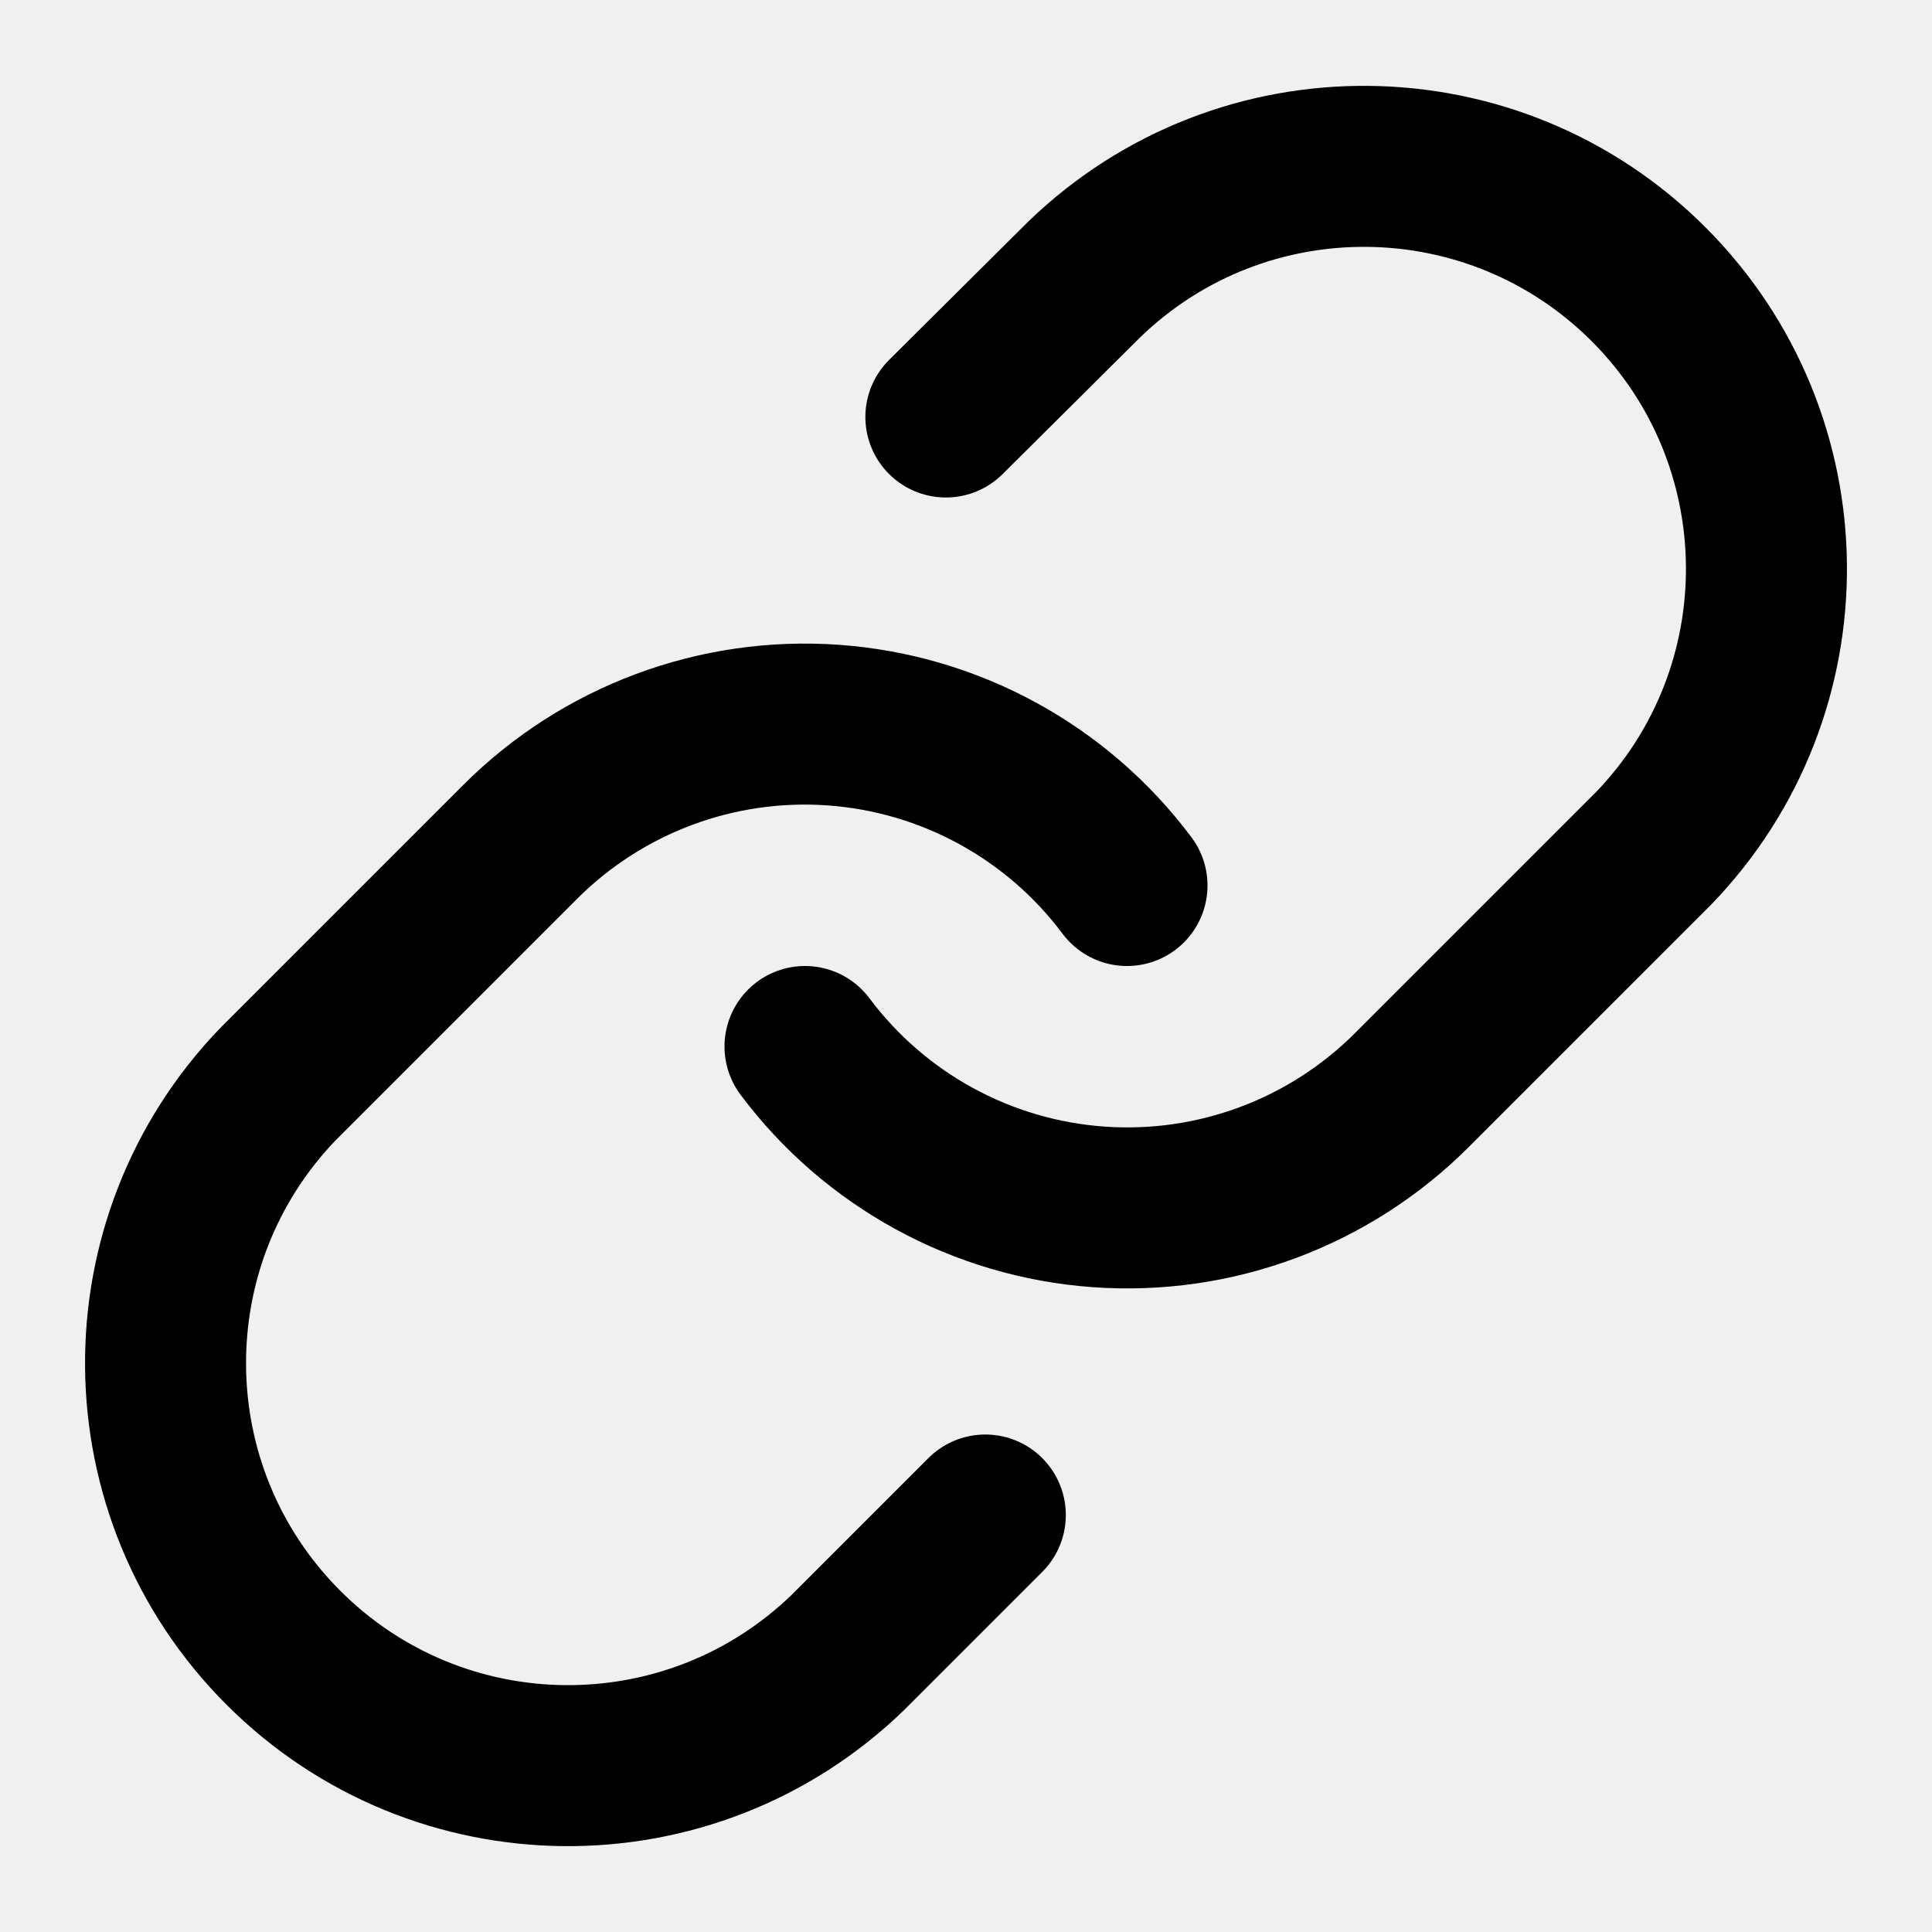
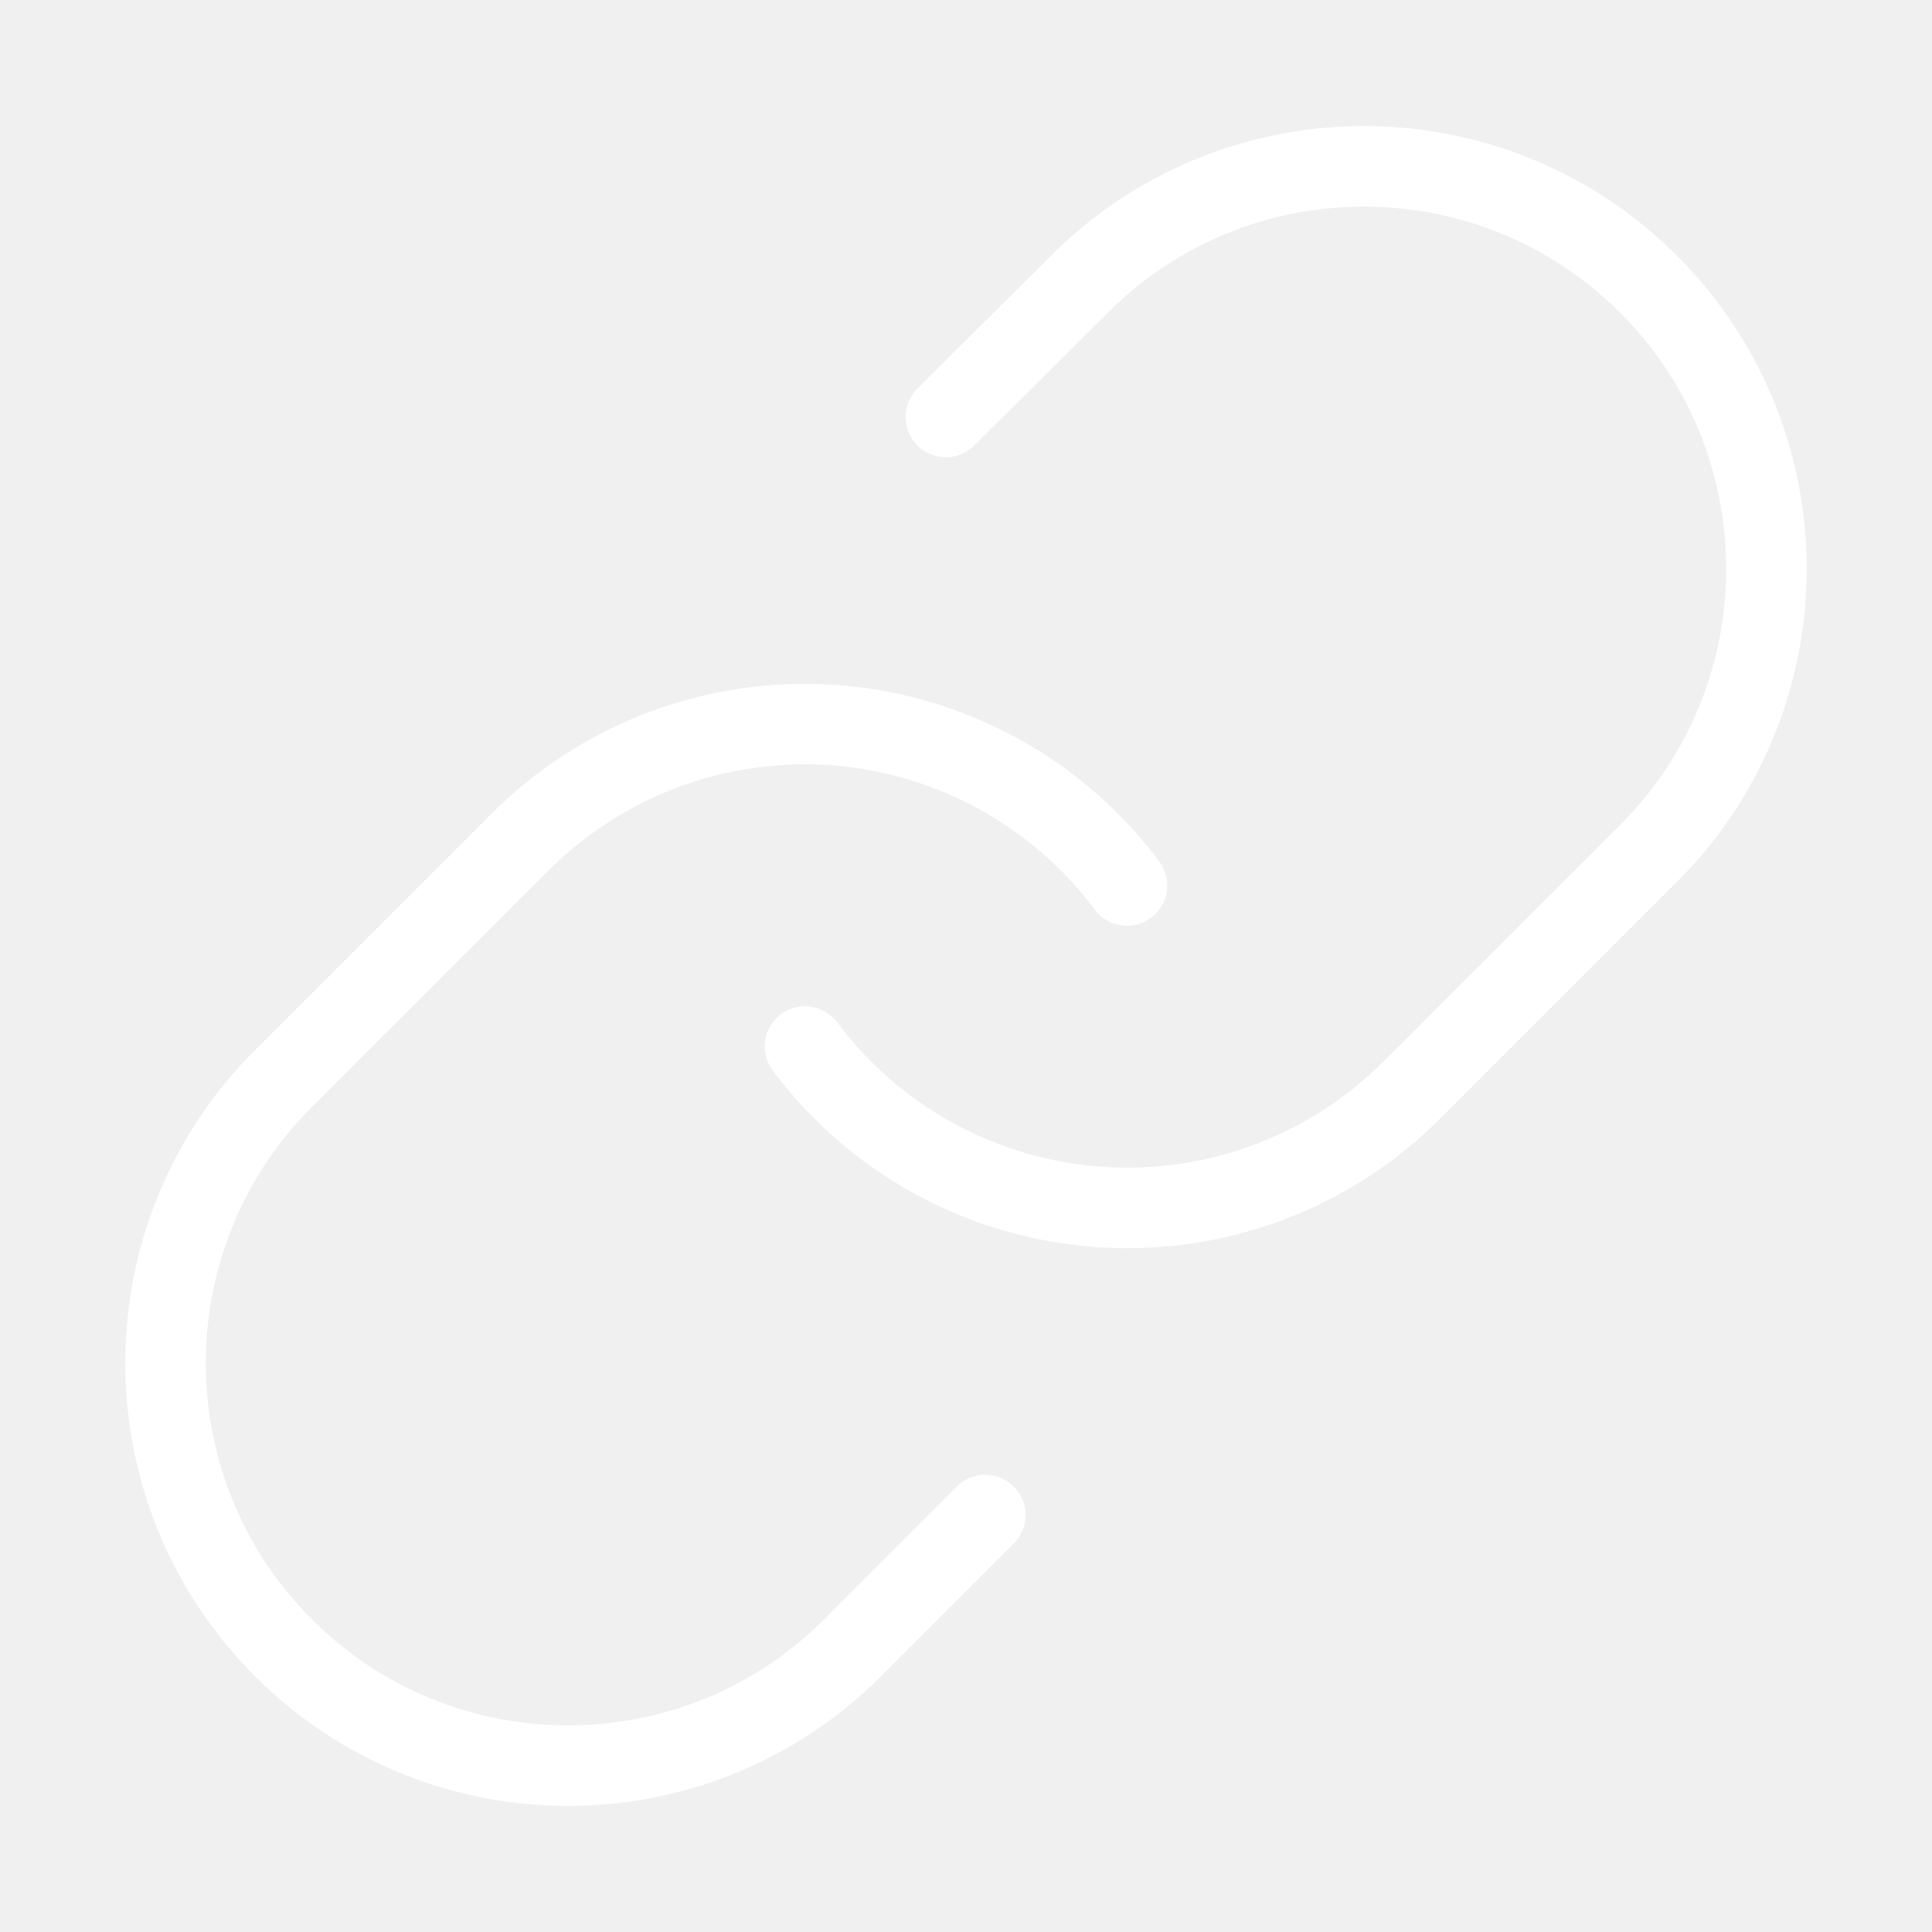
- <svg xmlns="http://www.w3.org/2000/svg" width="24" height="24" viewBox="0 0 24 24" fill="none" stroke="currentColor" stroke-width="2" stroke-linecap="round" stroke-linejoin="round" class="feather feather-link">
+ <svg xmlns="http://www.w3.org/2000/svg" width="100" height="100" viewBox="0 0 24 24" fill="none" stroke="#fff" stroke-width="1" stroke-linecap="round" stroke-linejoin="round" class="feather feather-link">
  <path d="M10 13a5 5 0 0 0 7.54.54l3-3a5 5 0 0 0-7.07-7.07l-1.72 1.71" />
  <path d="M14 11a5 5 0 0 0-7.54-.54l-3 3a5 5 0 0 0 7.07 7.07l1.71-1.71" />
</svg>
